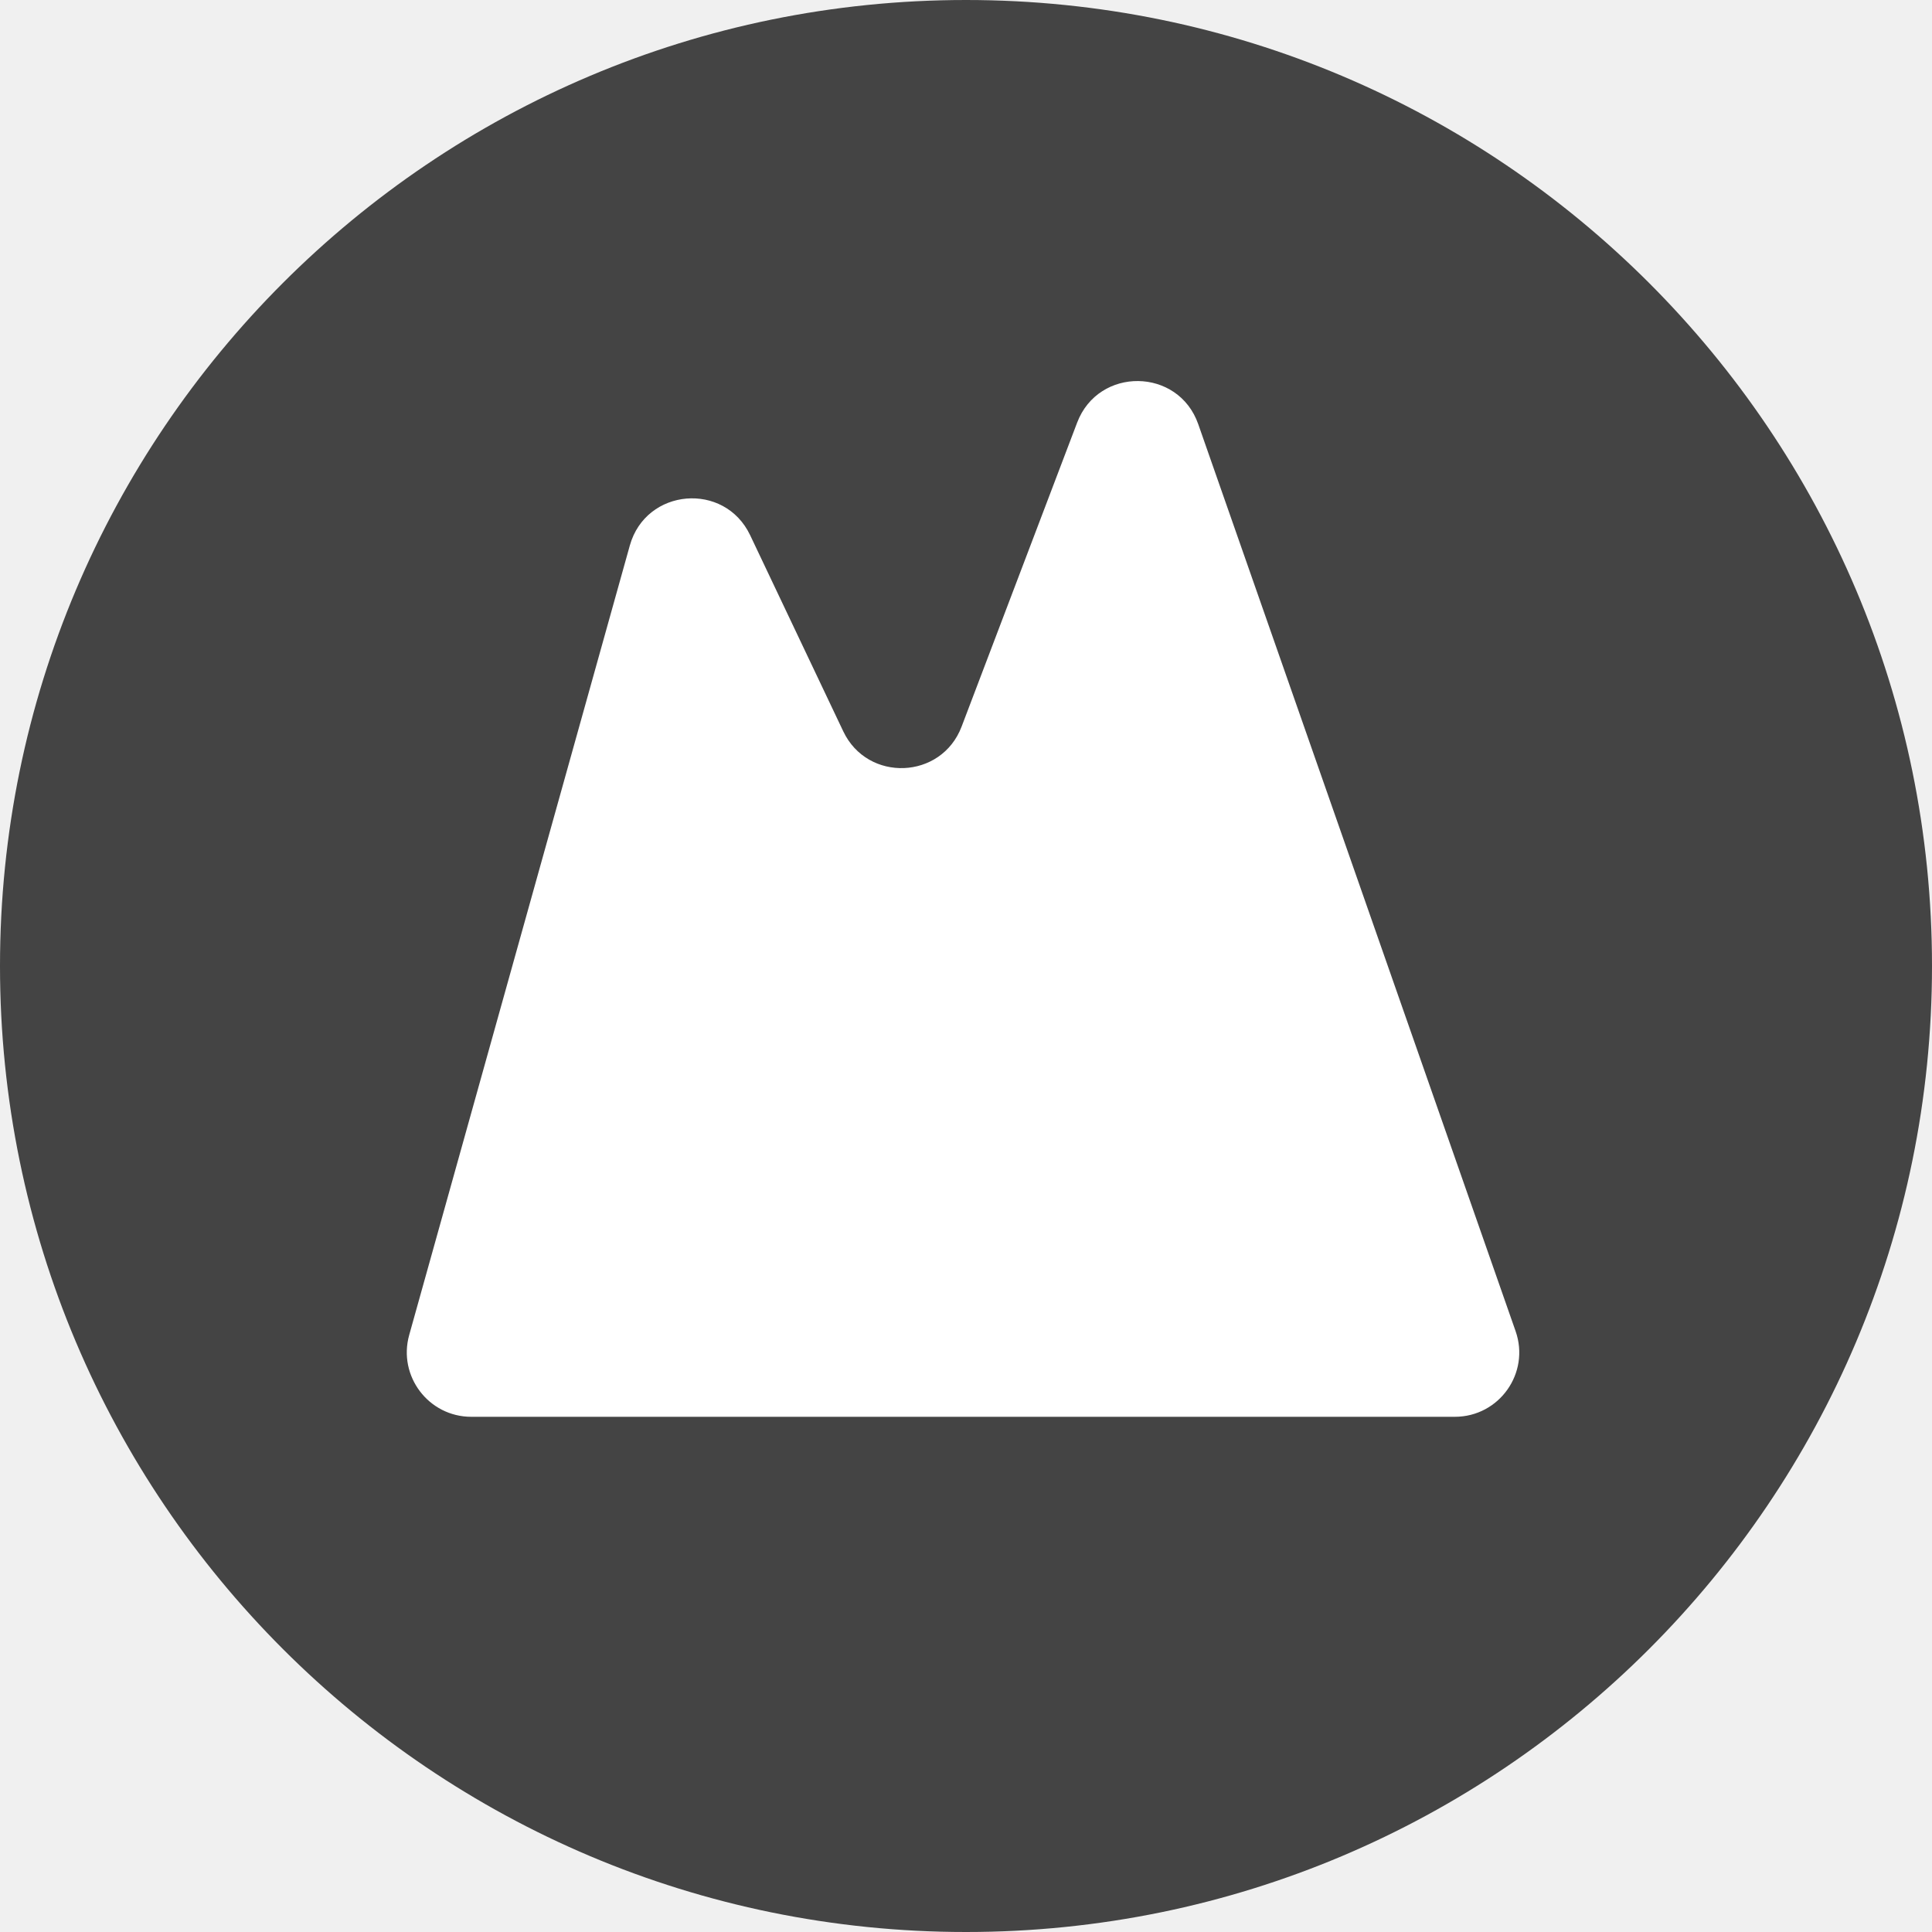
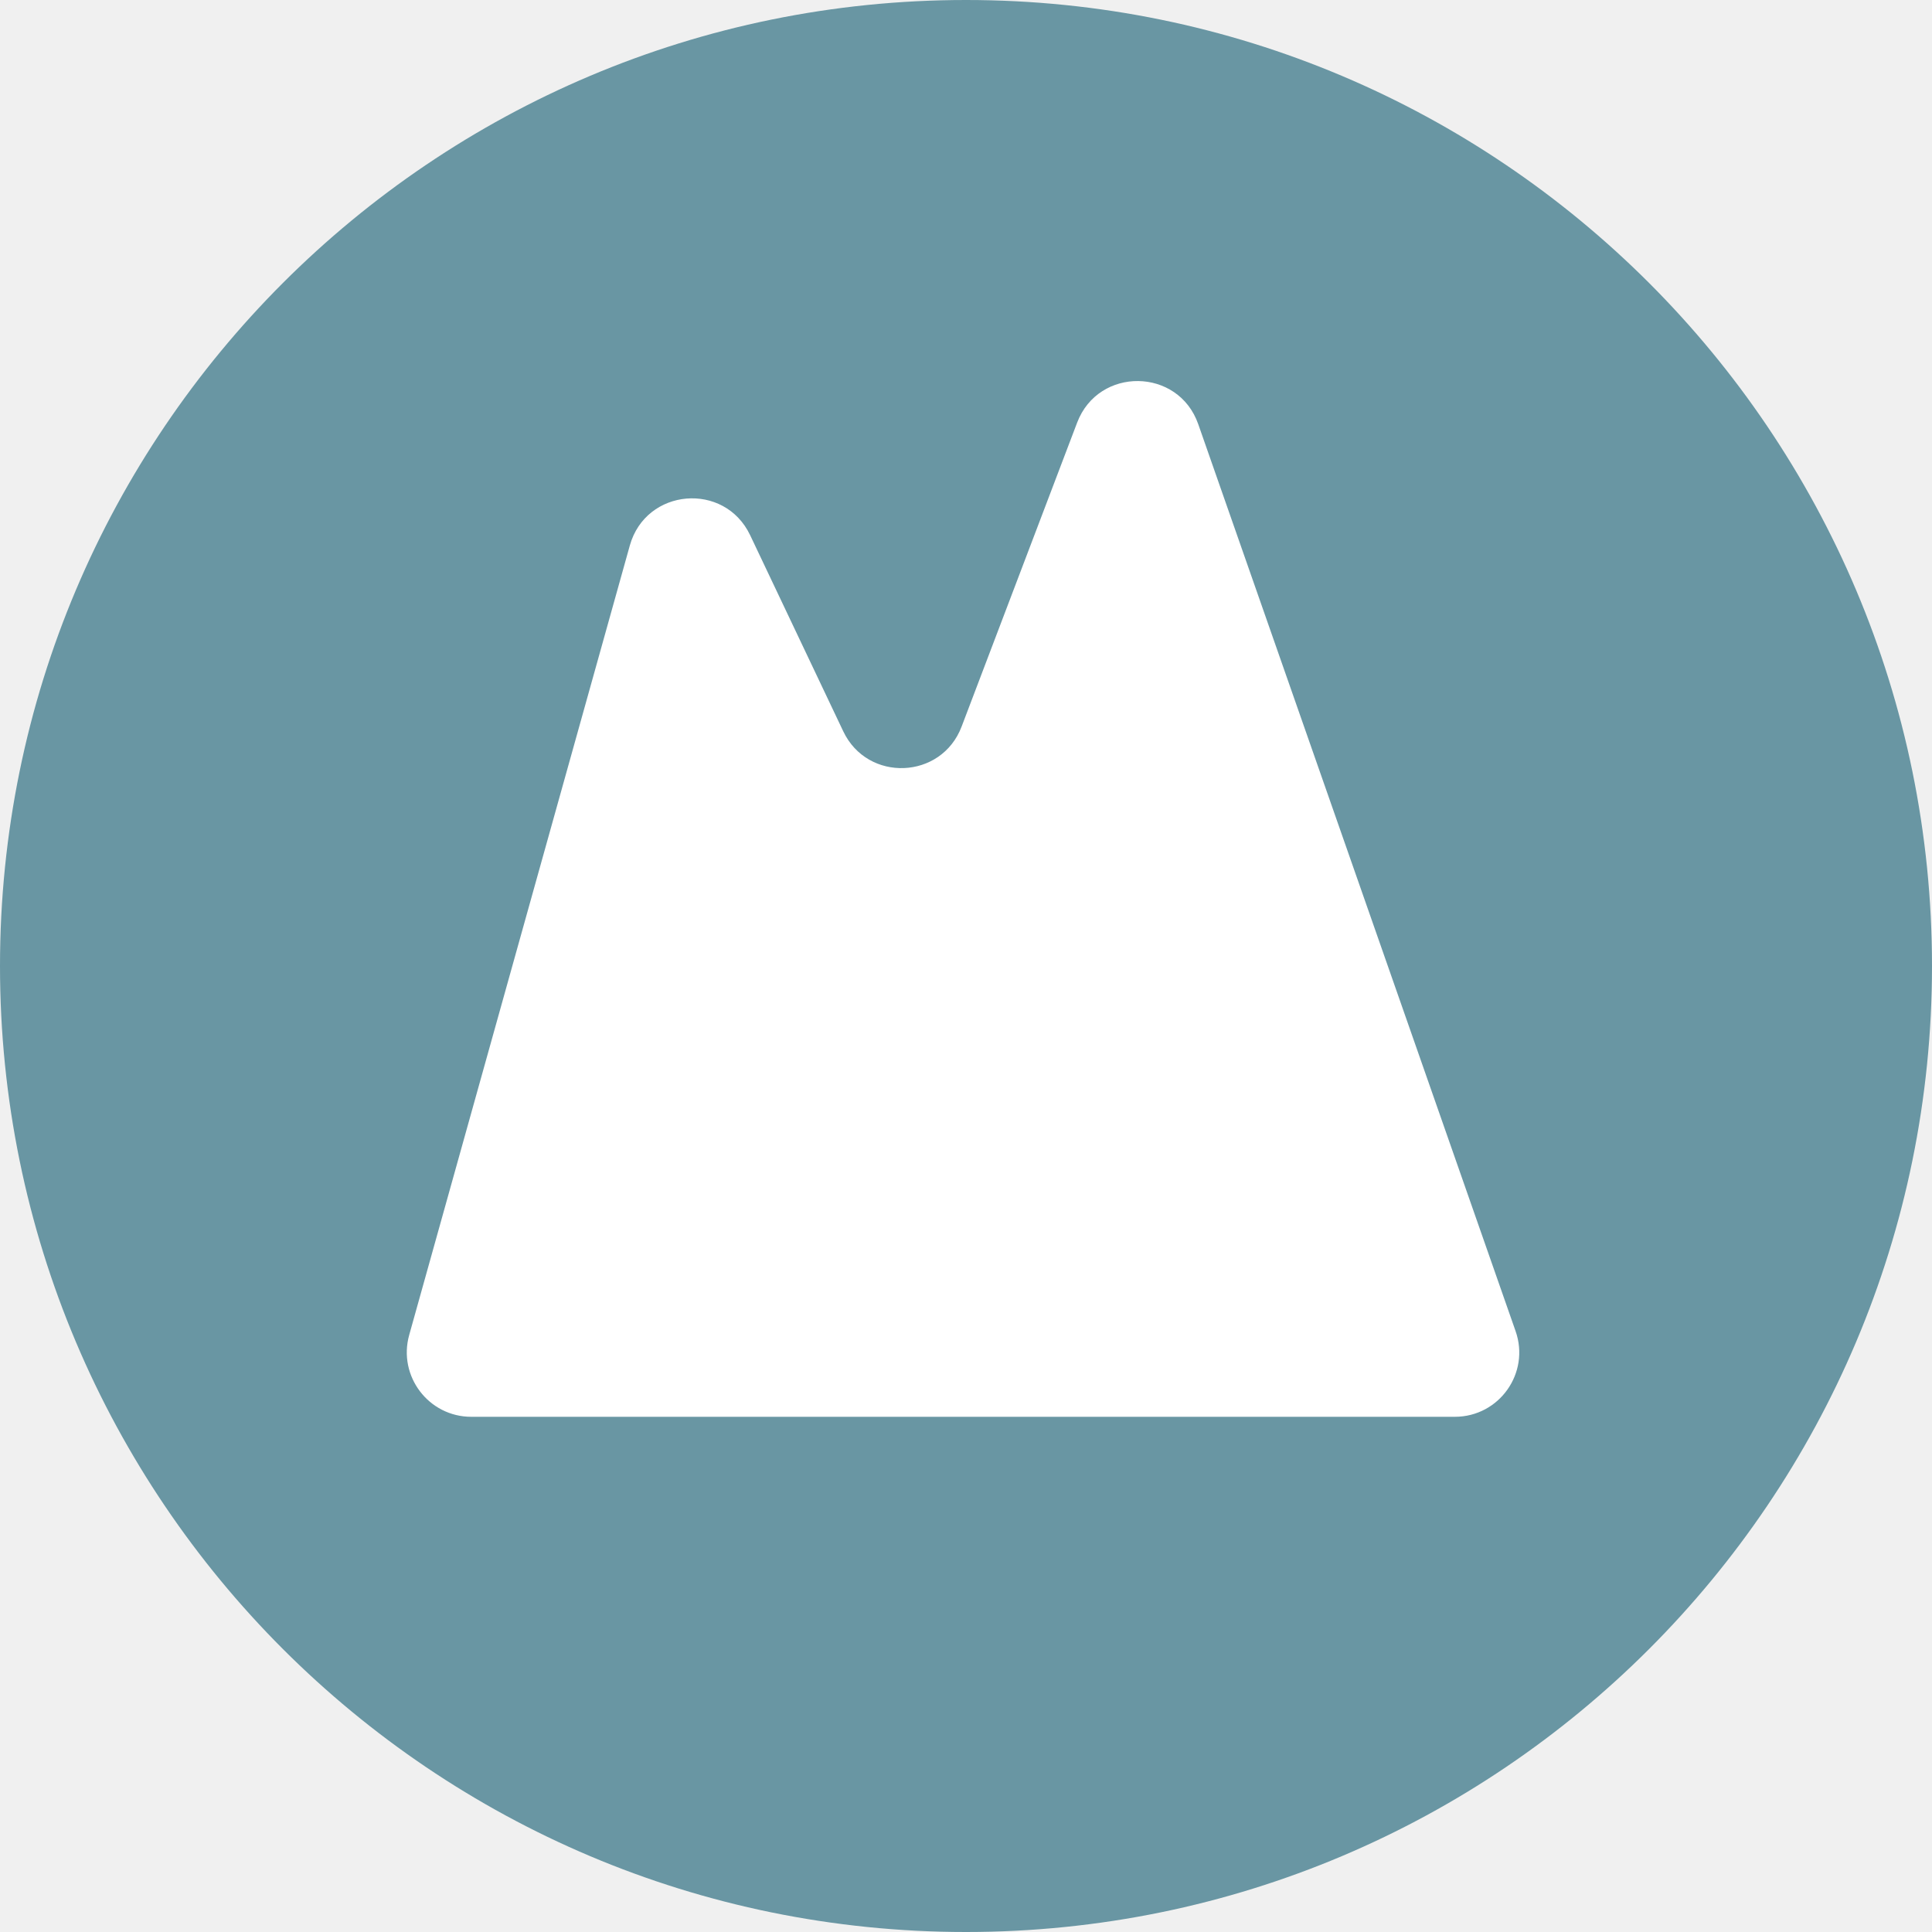
<svg xmlns="http://www.w3.org/2000/svg" width="15" height="15" viewBox="0 0 15 15" fill="none">
-   <circle cx="7.5" cy="7.5" r="7.5" fill="#444444" />
+   <circle cx="7.5" cy="7.5" r="7.5" fill="#6996A3" />
  <path d="M11.295 11H3.659C3.328 11 3.088 10.684 3.177 10.365L4.89 4.235C5.015 3.789 5.625 3.737 5.824 4.155L6.547 5.678C6.736 6.076 7.31 6.053 7.466 5.641L8.363 3.281C8.529 2.845 9.149 2.853 9.303 3.293L11.767 10.335C11.881 10.66 11.64 11 11.295 11Z" fill="white" />
</svg>
